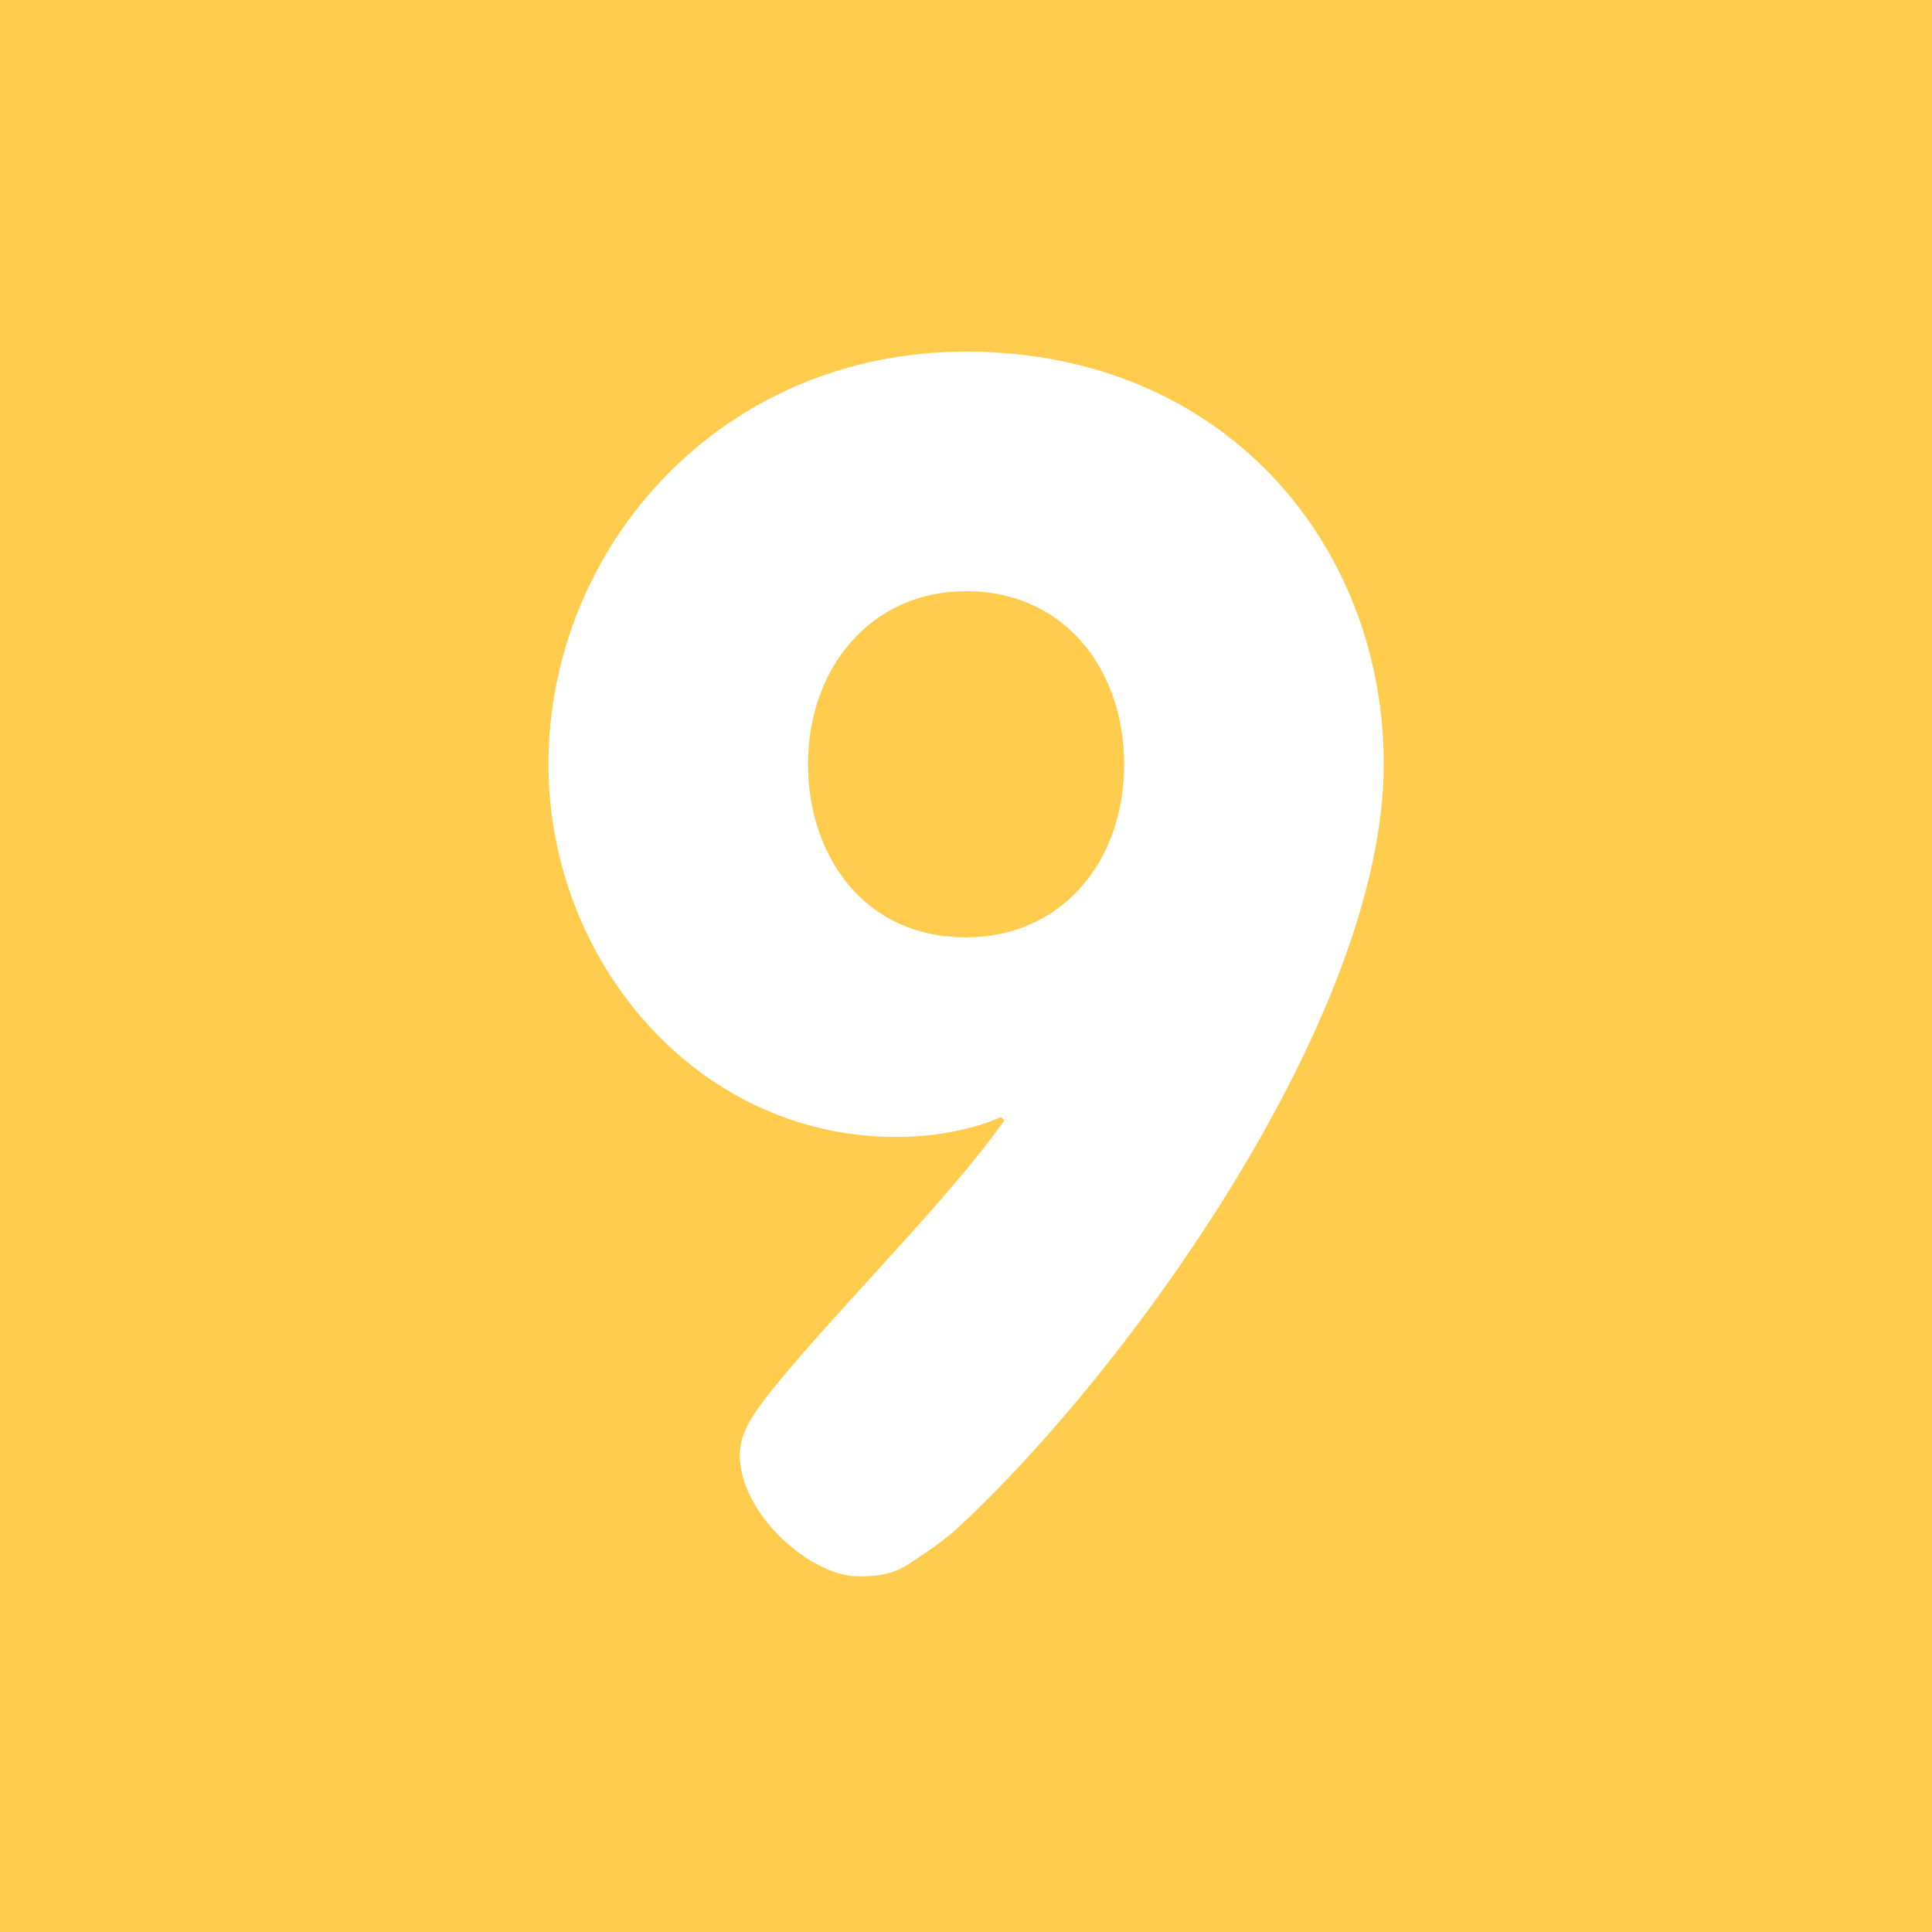
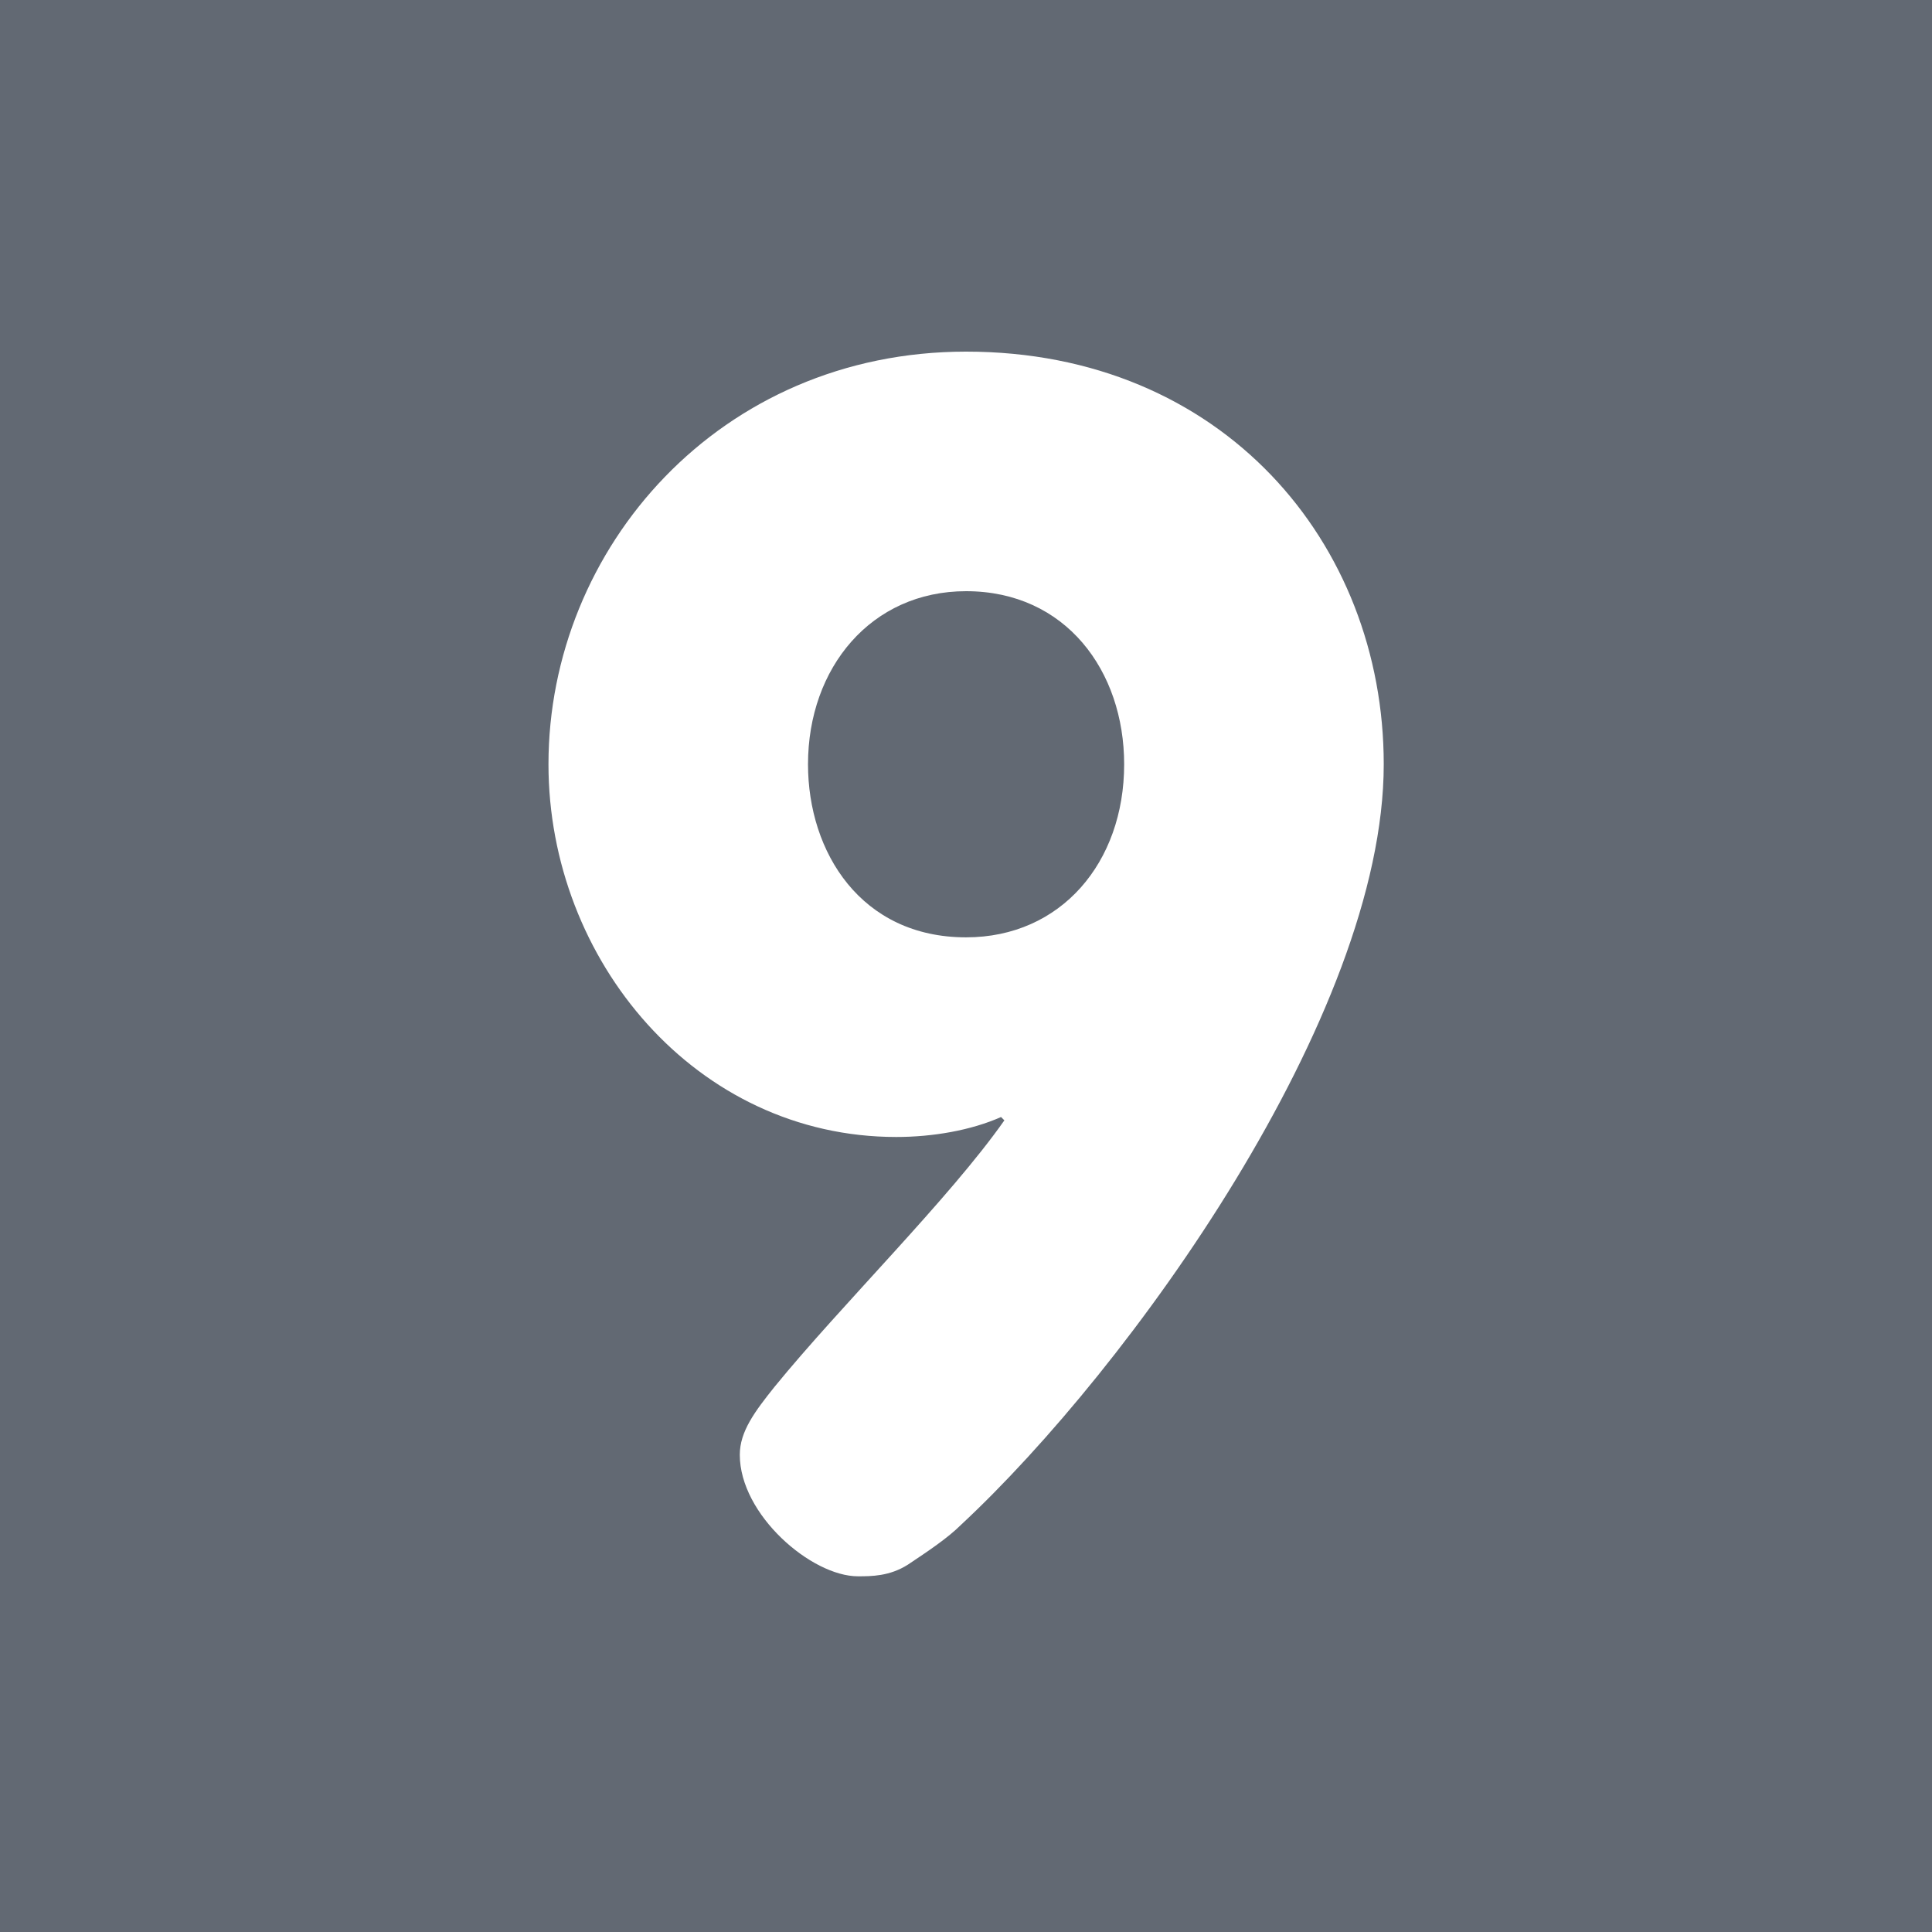
<svg xmlns="http://www.w3.org/2000/svg" viewBox="0 0 36 36" version="1.1" id="svg827">
  <defs id="defs831" />
  <path d="M36 32c0 2.209-1.791 4-4 4H4c-2.209 0-4-1.791-4-4V4c0-2.209 1.791-4 4-4h28c2.209 0 4 1.791 4 4v28z" id="path825" fill="#55ACEE" />
  <g id="layer1" style="display:inline">
-     <rect style="opacity:1;fill:#ffcc4d;fill-opacity:1;fill-rule:nonzero;stroke:none;stroke-width:3.349;stroke-linecap:round;stroke-linejoin:round;stroke-miterlimit:4;stroke-dasharray:none;stroke-opacity:1;paint-order:markers stroke fill" id="rect836" width="36" height="36" x="0" y="0" />
+     <rect style="opacity:1;fill:#626973;fill-opacity:1;fill-rule:nonzero;stroke:none;stroke-width:3.349;stroke-linecap:round;stroke-linejoin:round;stroke-miterlimit:4;stroke-dasharray:none;stroke-opacity:1;paint-order:markers stroke fill" id="rect836" width="36" height="36" x="0" y="0" />
  </g>
  <g id="layer2" />
  <g id="layer3">
-     <path style="display:inline;fill:#ffcc4d;stroke-width:0.615" d="m 8.204,27.953 c -1.176,0 -1.694,-0.792 -1.153,-1.761 L 17.014,8.392 c 0.542,-0.968 1.429,-0.968 1.971,0 l 9.964,17.801 c 0.543,0.968 0.024,1.76 -1.152,1.76 z" id="path8183" />
    <path style="fill:#ffffff" d="m 25.784,14.241 c 0,4.682 -4.743,11.255 -7.875,14.17 -0.248,0.248 -0.62,0.496 -0.992,0.744 -0.341,0.217 -0.682,0.217 -0.93,0.217 -0.868,0 -2.202,-1.148 -2.202,-2.264 0,-0.434 0.279,-0.806 0.651,-1.271 1.24,-1.52 3.256,-3.504 4.279,-4.961 l -0.062,-0.062 c -0.558,0.248 -1.271,0.372 -1.953,0.372 -3.721,0 -6.48,-3.287 -6.48,-6.945 0,-4.031 3.193,-7.689 7.782,-7.689 4.775,0 7.782,3.565 7.782,7.689 z m -4.837,0 c 0,-1.736 -1.086,-3.225 -2.946,-3.225 -1.767,0 -2.945,1.426 -2.945,3.225 0,1.644 0.992,3.225 2.945,3.225 1.769,0 2.946,-1.396 2.946,-3.225 z" id="path2683" />
  </g>
</svg>
